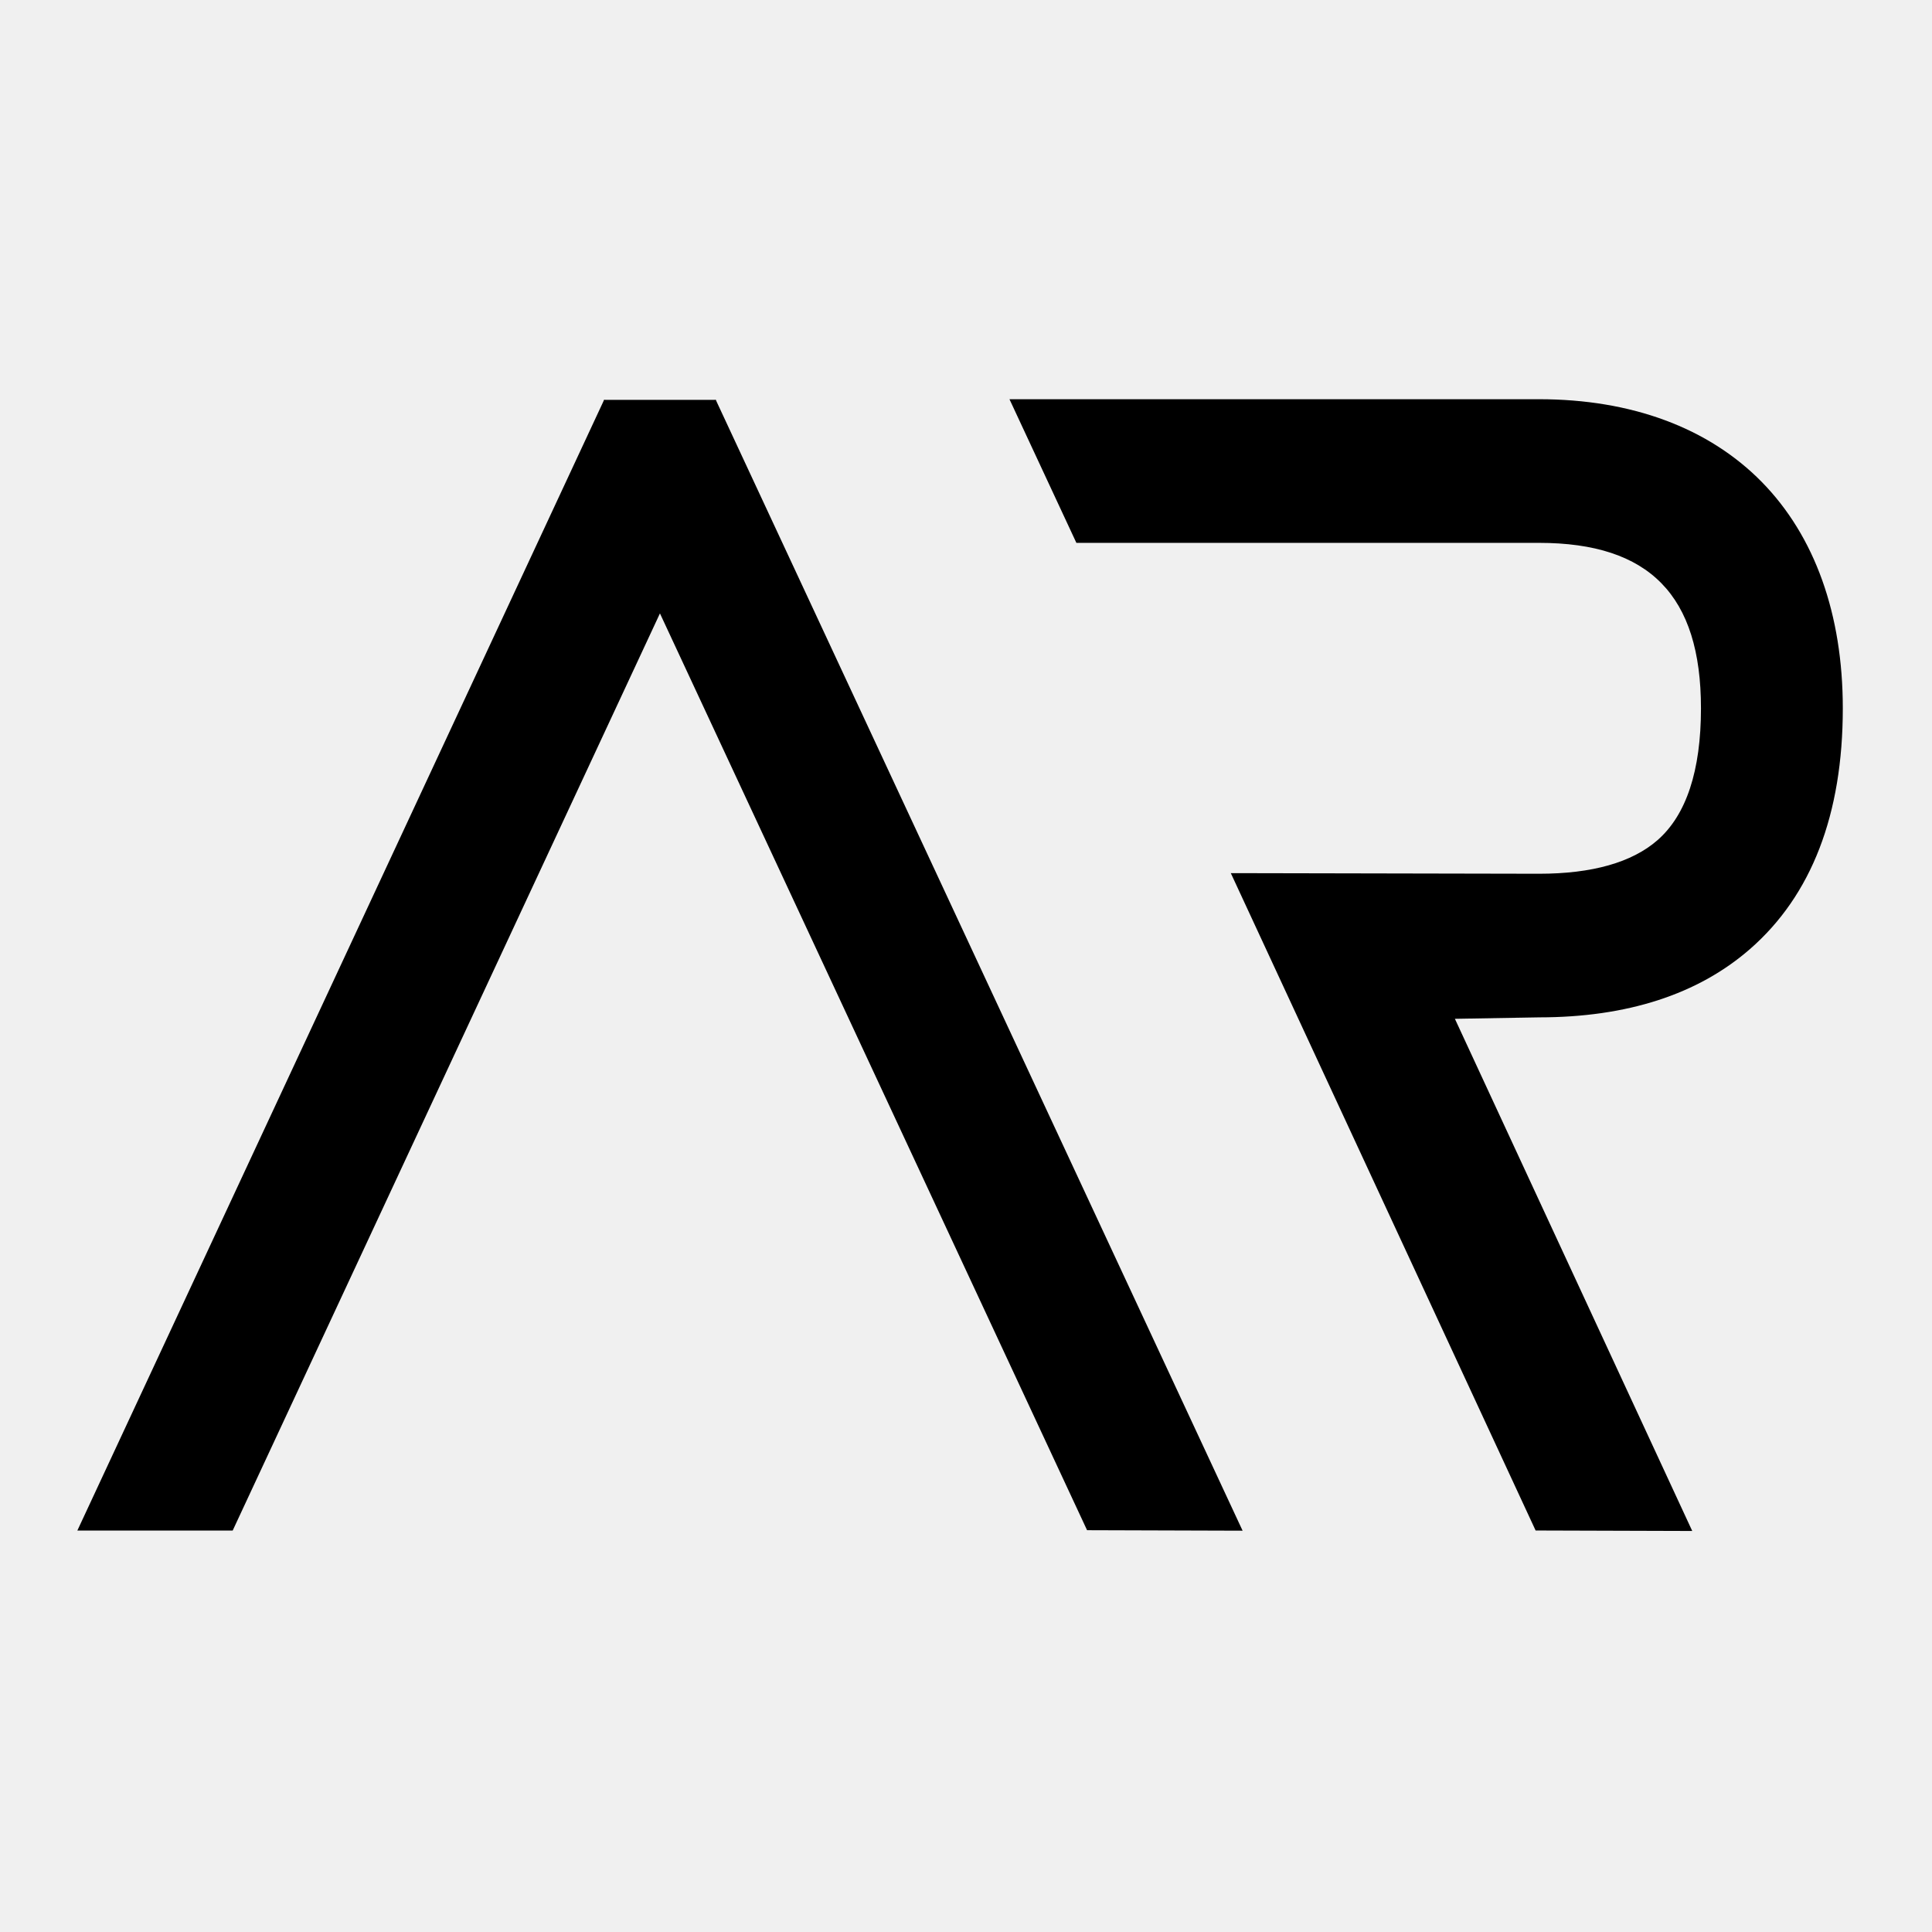
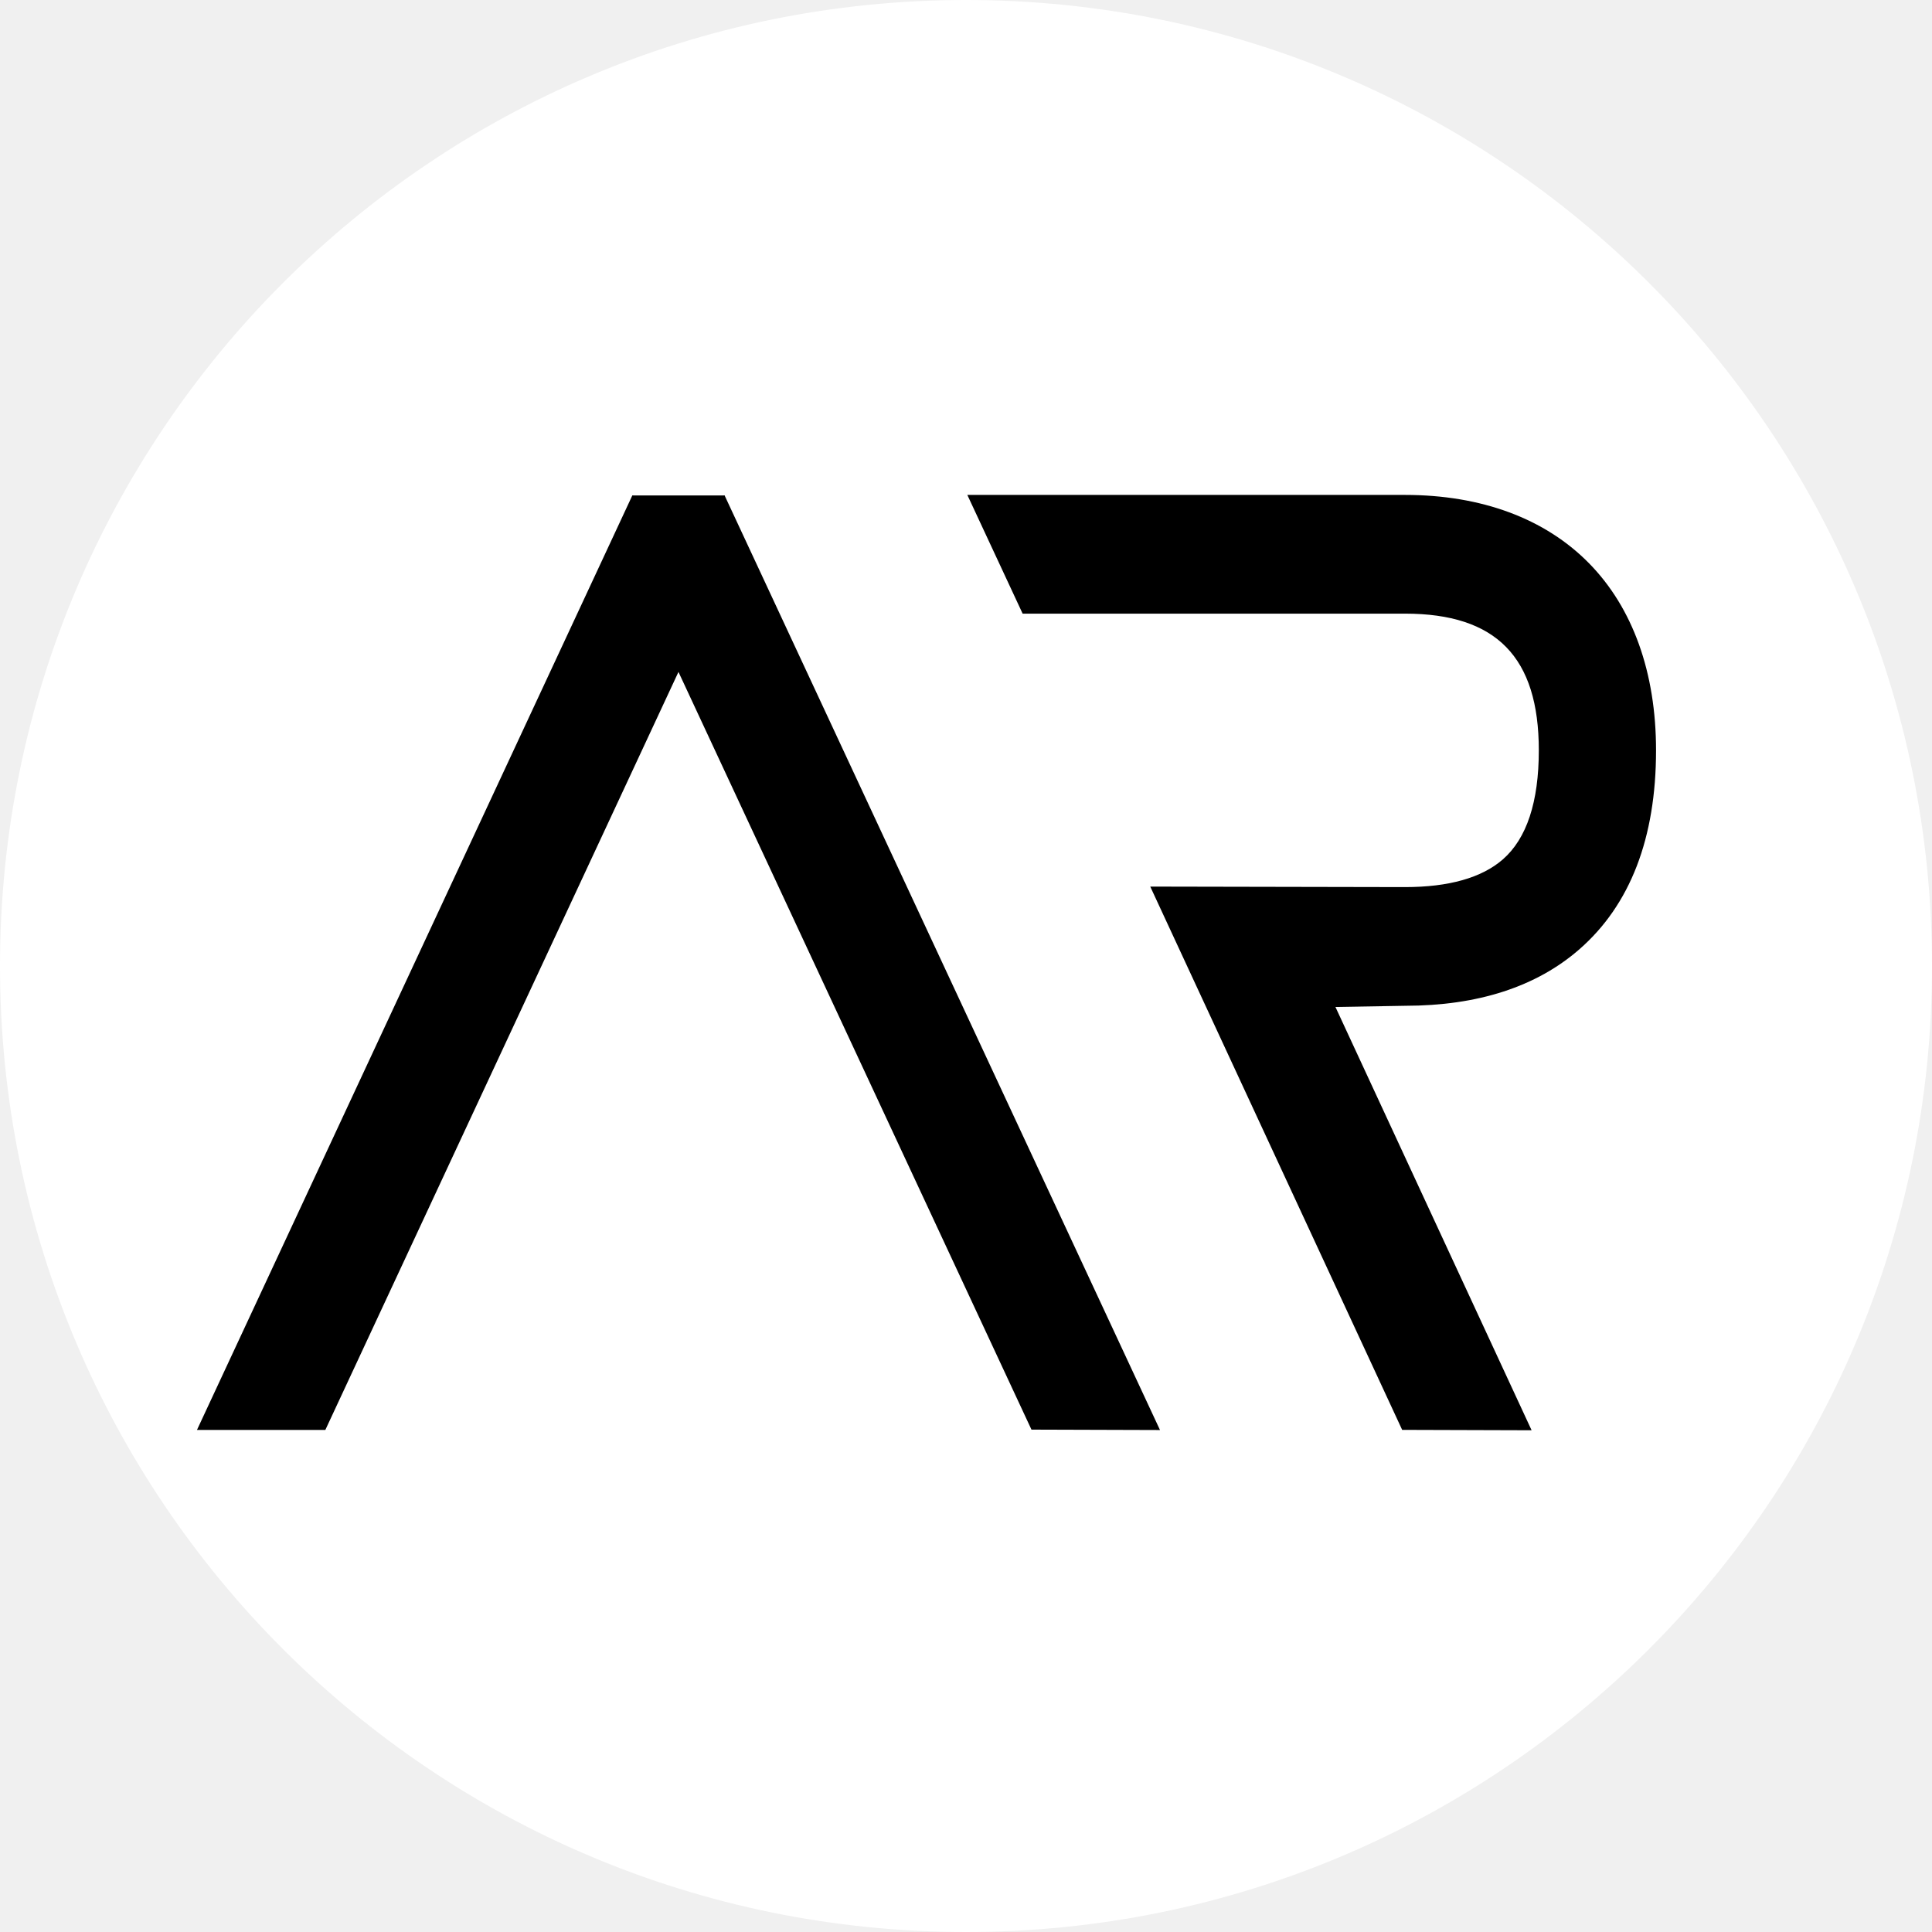
- <svg xmlns="http://www.w3.org/2000/svg" version="1.1" x="0px" y="0px" viewBox="0 0 600 600" style="enable-background:new 0 0 600 600;" xml:space="preserve">
-   <style type="text/css">
- 	.st1{display:inline;opacity:0.41;fill:none;stroke:#000000;stroke-width:33;stroke-miterlimit:10;}
- 	.st2{display:inline;opacity:0.43;}
- 	.st3{display:inline;fill:#FFFFFF;}
- 	.st4{stroke:#000000;stroke-width:14;stroke-miterlimit:10;}
- 
-     @media(prefers-color-scheme: dark) {
-         #Layer_2 {
-             fill: #FFFFFF;
-         }
-     }
- </style>
-   <g id="Layer_2">
-     <g>
-       <path d="M481.38,468.33l-88.16-190.14l84.77,0.17c18.19,0,32.12-4.08,41.35-12.13c10.57-9.21,15.93-24.77,15.93-46.25    c0-38.74-19.28-58.38-57.3-58.38l-139.2,0l-14.26-30.61h153.46c54.69,0,87.35,33.27,87.35,88.99c0,30.83-8.9,54.22-26.44,69.51    c-14.83,12.92-35.32,19.48-60.91,19.48l-36.99,0.64l73.61,158.84L481.38,468.33z" />
-       <path d="M525.54,475.46l-48.64-0.15l-94.66-204.15l95.75,0.19c16.45,0,28.81-3.5,36.73-10.4c8.98-7.82,13.53-21.61,13.53-40.98    c0-35.05-15.98-51.38-50.3-51.38l-143.67,0l-20.78-44.61h164.45c28.76,0,52.68,8.89,69.18,25.69    c16.46,16.77,25.17,41.08,25.17,70.29c0,32.95-9.7,58.11-28.84,74.79c-16.13,14.06-38.15,21.19-65.45,21.2l-26.18,0.45    L525.54,475.46z M485.85,461.34l17.74,0.05l-73.5-158.61l47.87-0.82c23.85,0,42.79-5.97,56.31-17.75    c15.95-13.9,24.04-35.51,24.04-64.23c0-25.47-7.32-46.38-21.16-60.48c-13.81-14.07-34.27-21.5-59.19-21.5H335.47l7.74,16.61    l134.74,0c42.07,0,64.3,22.61,64.3,65.38c0,23.59-6.17,40.93-18.33,51.53c-10.54,9.19-26,13.85-45.95,13.85l-73.8-0.15    L485.85,461.34z" />
-     </g>
-     <path d="M575.98,475.82" />
-     <path d="M567.24,456.64" />
-     <g>
-       <g>
-         <line class="st4" x1="55.44" y1="459.65" x2="204.5" y2="139.7" />
-         <g>
-           <polygon points="67.83,468.38 34.93,468.38 190.98,133.41 218.02,145.99     " />
-           <path d="M72.26,475.33H24.02l163.59-351.15l39.64,18.45L72.26,475.33z M45.83,461.44H63.4l145.39-312.08l-14.44-6.72      L45.83,461.44z" />
-         </g>
-       </g>
-       <g>
-         <line class="st4" x1="353.56" y1="459.65" x2="204.5" y2="139.7" />
-         <g>
-           <polygon points="342.03,468.28 191.89,145.99 218.92,133.41 374.98,468.38     " />
-           <path d="M385.9,475.37l-48.3-0.15L182.65,142.63l39.64-18.45L385.9,475.37z M346.47,461.35l17.59,0.05l-148.5-318.76      l-14.44,6.72L346.47,461.35z" />
-         </g>
-       </g>
-       <rect x="187.62" y="124.18" width="34.67" height="23.35" />
-     </g>
-   </g>
+ <svg xmlns="http://www.w3.org/2000/svg" width="726" height="726" viewBox="0 0 726 726" fill="none">
+   <circle cx="363" cy="363" r="363" fill="white" />
+   <path d="M531.38 530.33L443.22 340.19L527.99 340.36C546.18 340.36 560.11 336.28 569.34 328.23C579.91 319.02 585.27 303.46 585.27 281.98C585.27 243.24 565.99 223.6 527.97 223.6H388.77L374.51 192.99H527.97C582.66 192.99 615.32 226.26 615.32 281.98C615.32 312.81 606.42 336.2 588.88 351.49C574.05 364.41 553.56 370.97 527.97 370.97L490.98 371.61L564.59 530.45L531.38 530.33Z" fill="black" />
+   <path d="M575.54 537.46L526.9 537.31L432.24 333.16L527.99 333.35C544.44 333.35 556.8 329.85 564.72 322.95C573.7 315.13 578.25 301.34 578.25 281.97C578.25 246.92 562.27 230.59 527.95 230.59H384.28L363.5 185.98H527.95C556.71 185.98 580.63 194.87 597.13 211.67C613.59 228.44 622.3 252.75 622.3 281.96C622.3 314.91 612.6 340.07 593.46 356.75C577.33 370.81 555.31 377.94 528.01 377.95L501.83 378.4L575.54 537.46ZM535.85 523.34L553.59 523.39L480.09 364.78L527.96 363.96C551.81 363.96 570.75 357.99 584.27 346.21C600.22 332.31 608.31 310.7 608.31 281.98C608.31 256.51 600.99 235.6 587.15 221.5C573.34 207.43 552.88 200 527.96 200H385.47L393.21 216.61H527.95C570.02 216.61 592.25 239.22 592.25 281.99C592.25 305.58 586.08 322.92 573.92 333.52C563.38 342.71 547.92 347.37 527.97 347.37L454.17 347.22L535.85 523.34Z" fill="black" />
+   <path d="M105.44 521.65L254.5 201.7" stroke="black" stroke-width="14" stroke-miterlimit="10" />
+   <path d="M117.83 530.38H84.93L240.98 195.41L268.02 207.99L117.83 530.38Z" fill="black" />
+   <path d="M122.26 537.33H74.02L237.61 186.18L277.25 204.63L122.26 537.33ZM95.83 523.44H113.4L258.79 211.36L244.35 204.64L95.83 523.44Z" fill="black" />
+   <path d="M403.56 521.65L254.5 201.7" stroke="black" stroke-width="14" stroke-miterlimit="10" />
+   <path d="M392.03 530.28L241.89 207.99L268.92 195.41L424.98 530.38L392.03 530.28Z" fill="black" />
+   <path d="M435.9 537.37L387.6 537.22L232.65 204.63L272.29 186.18L435.9 537.37ZM396.47 523.35L414.06 523.4L265.56 204.64L251.12 211.36L396.47 523.35Z" fill="black" />
+   <path d="M272.29 186.18H237.62V209.53H272.29V186.18Z" fill="black" />
</svg>
